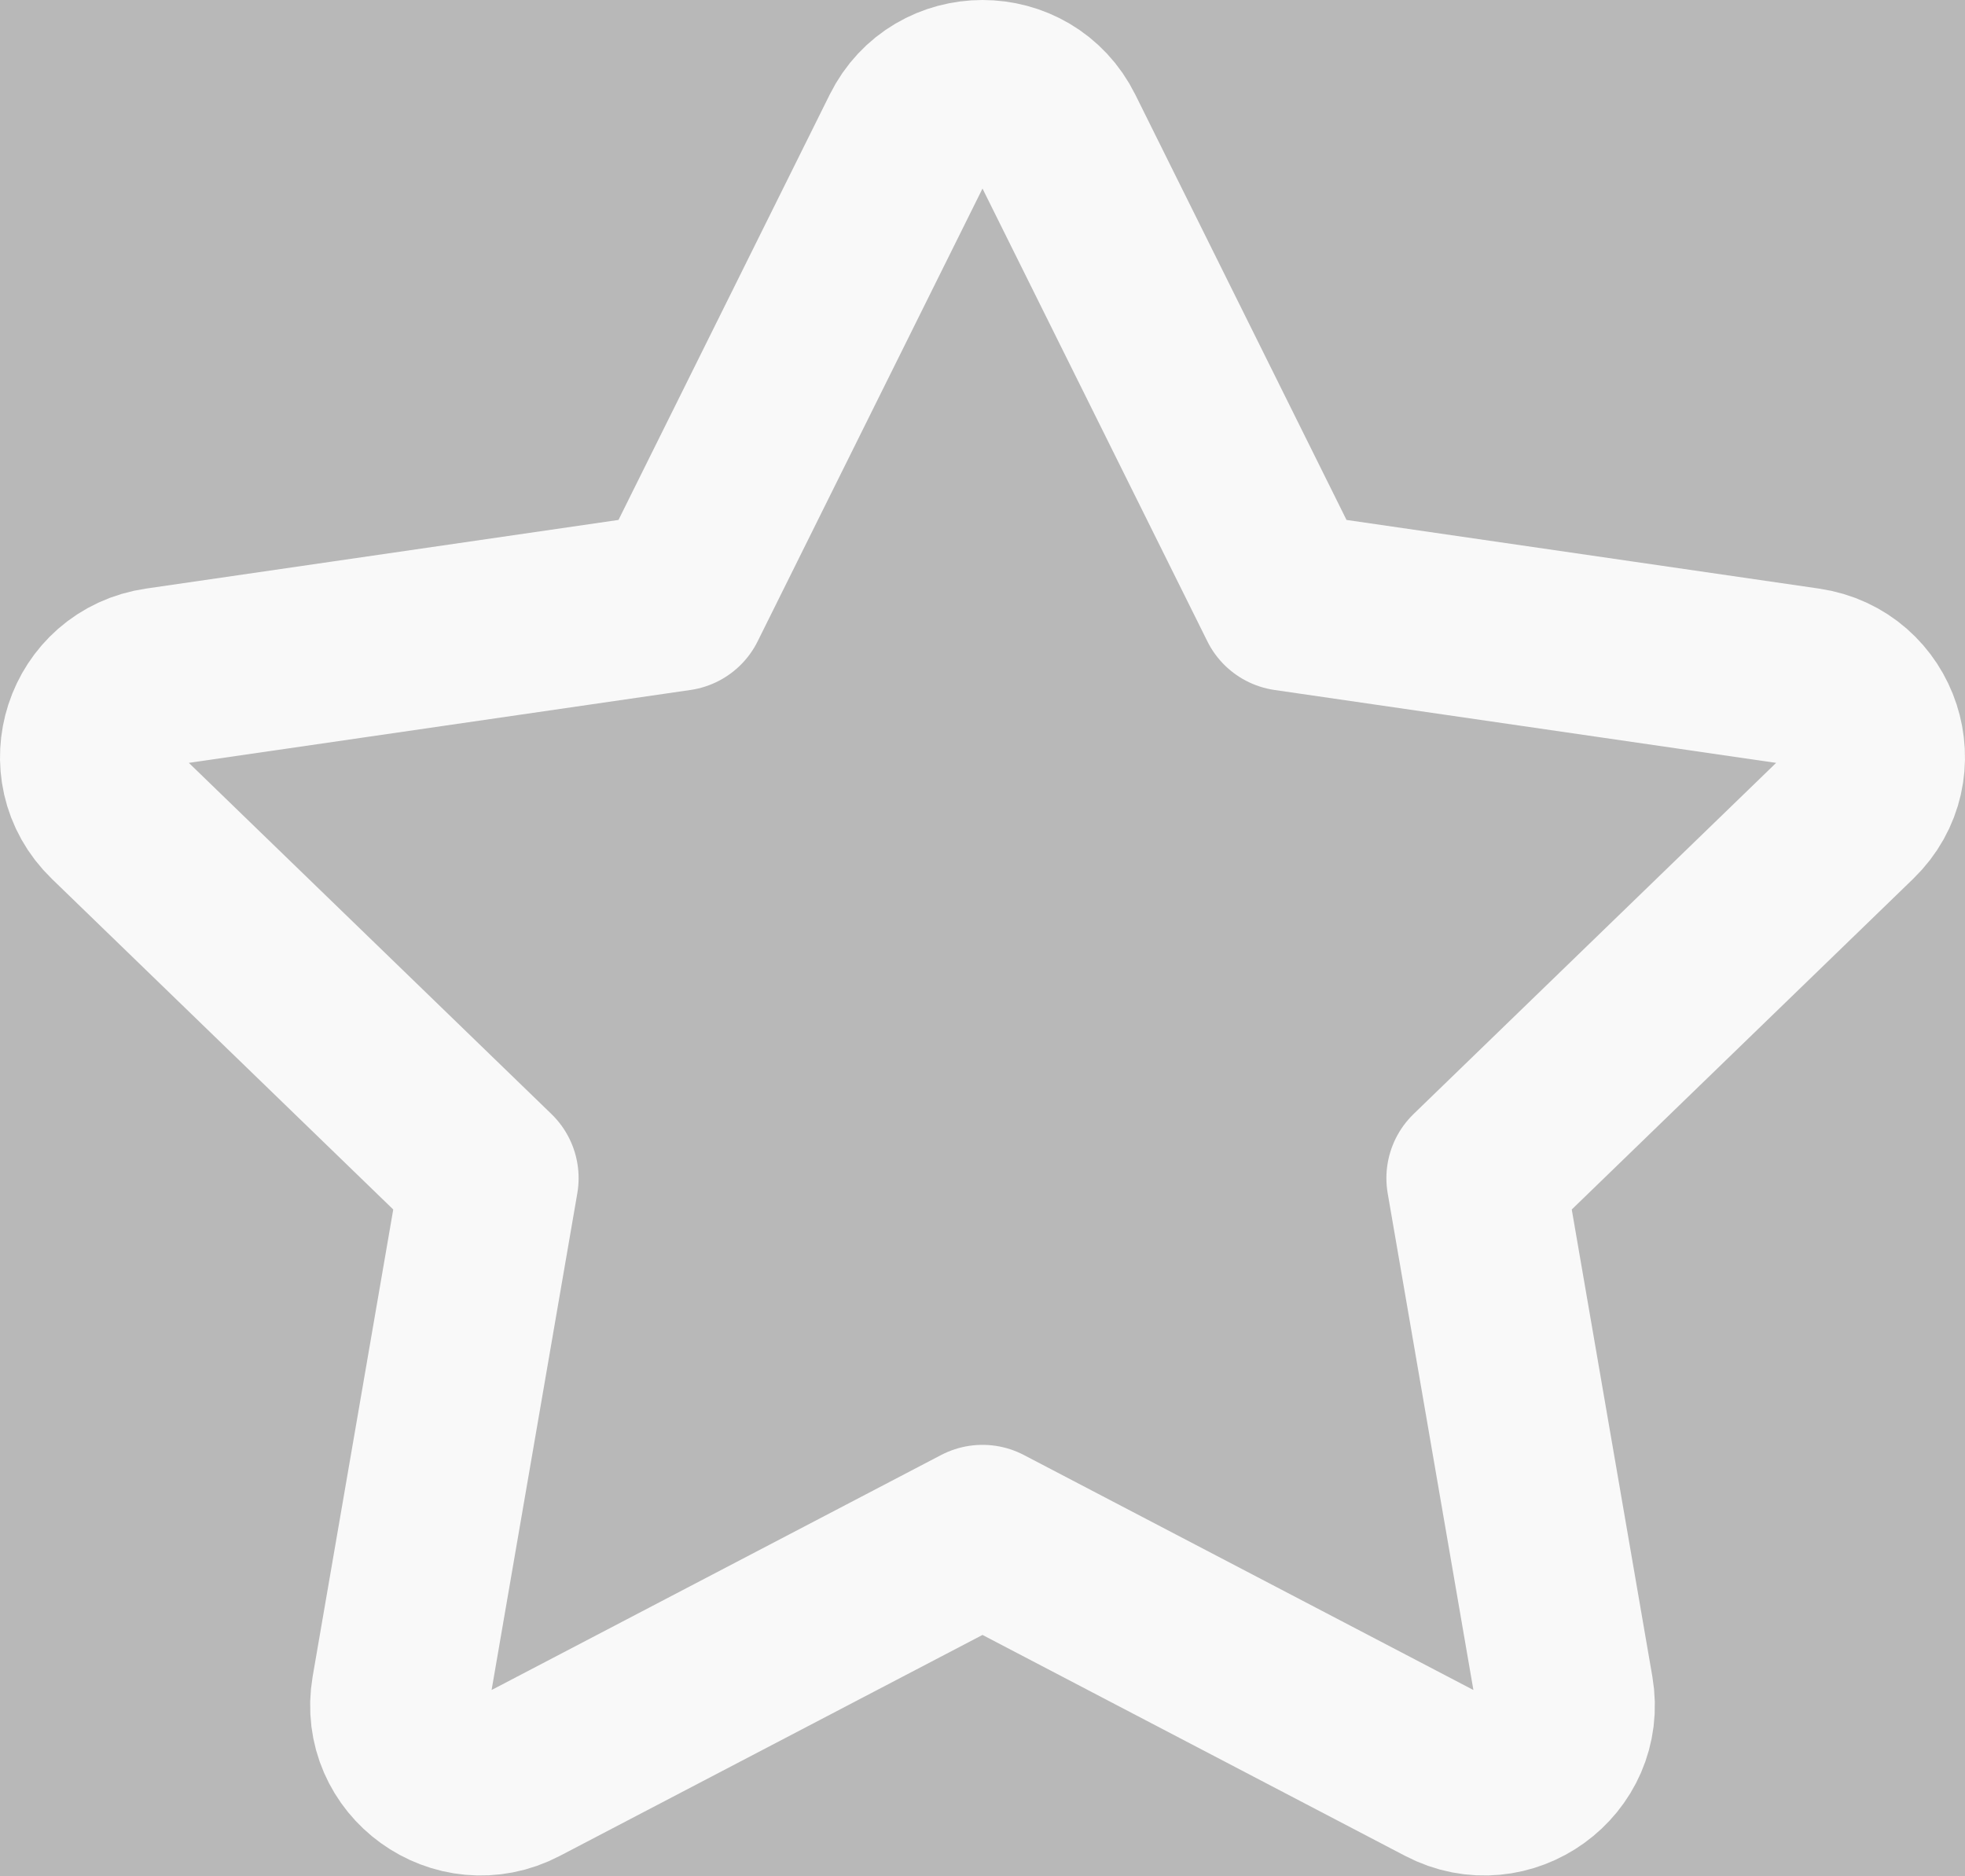
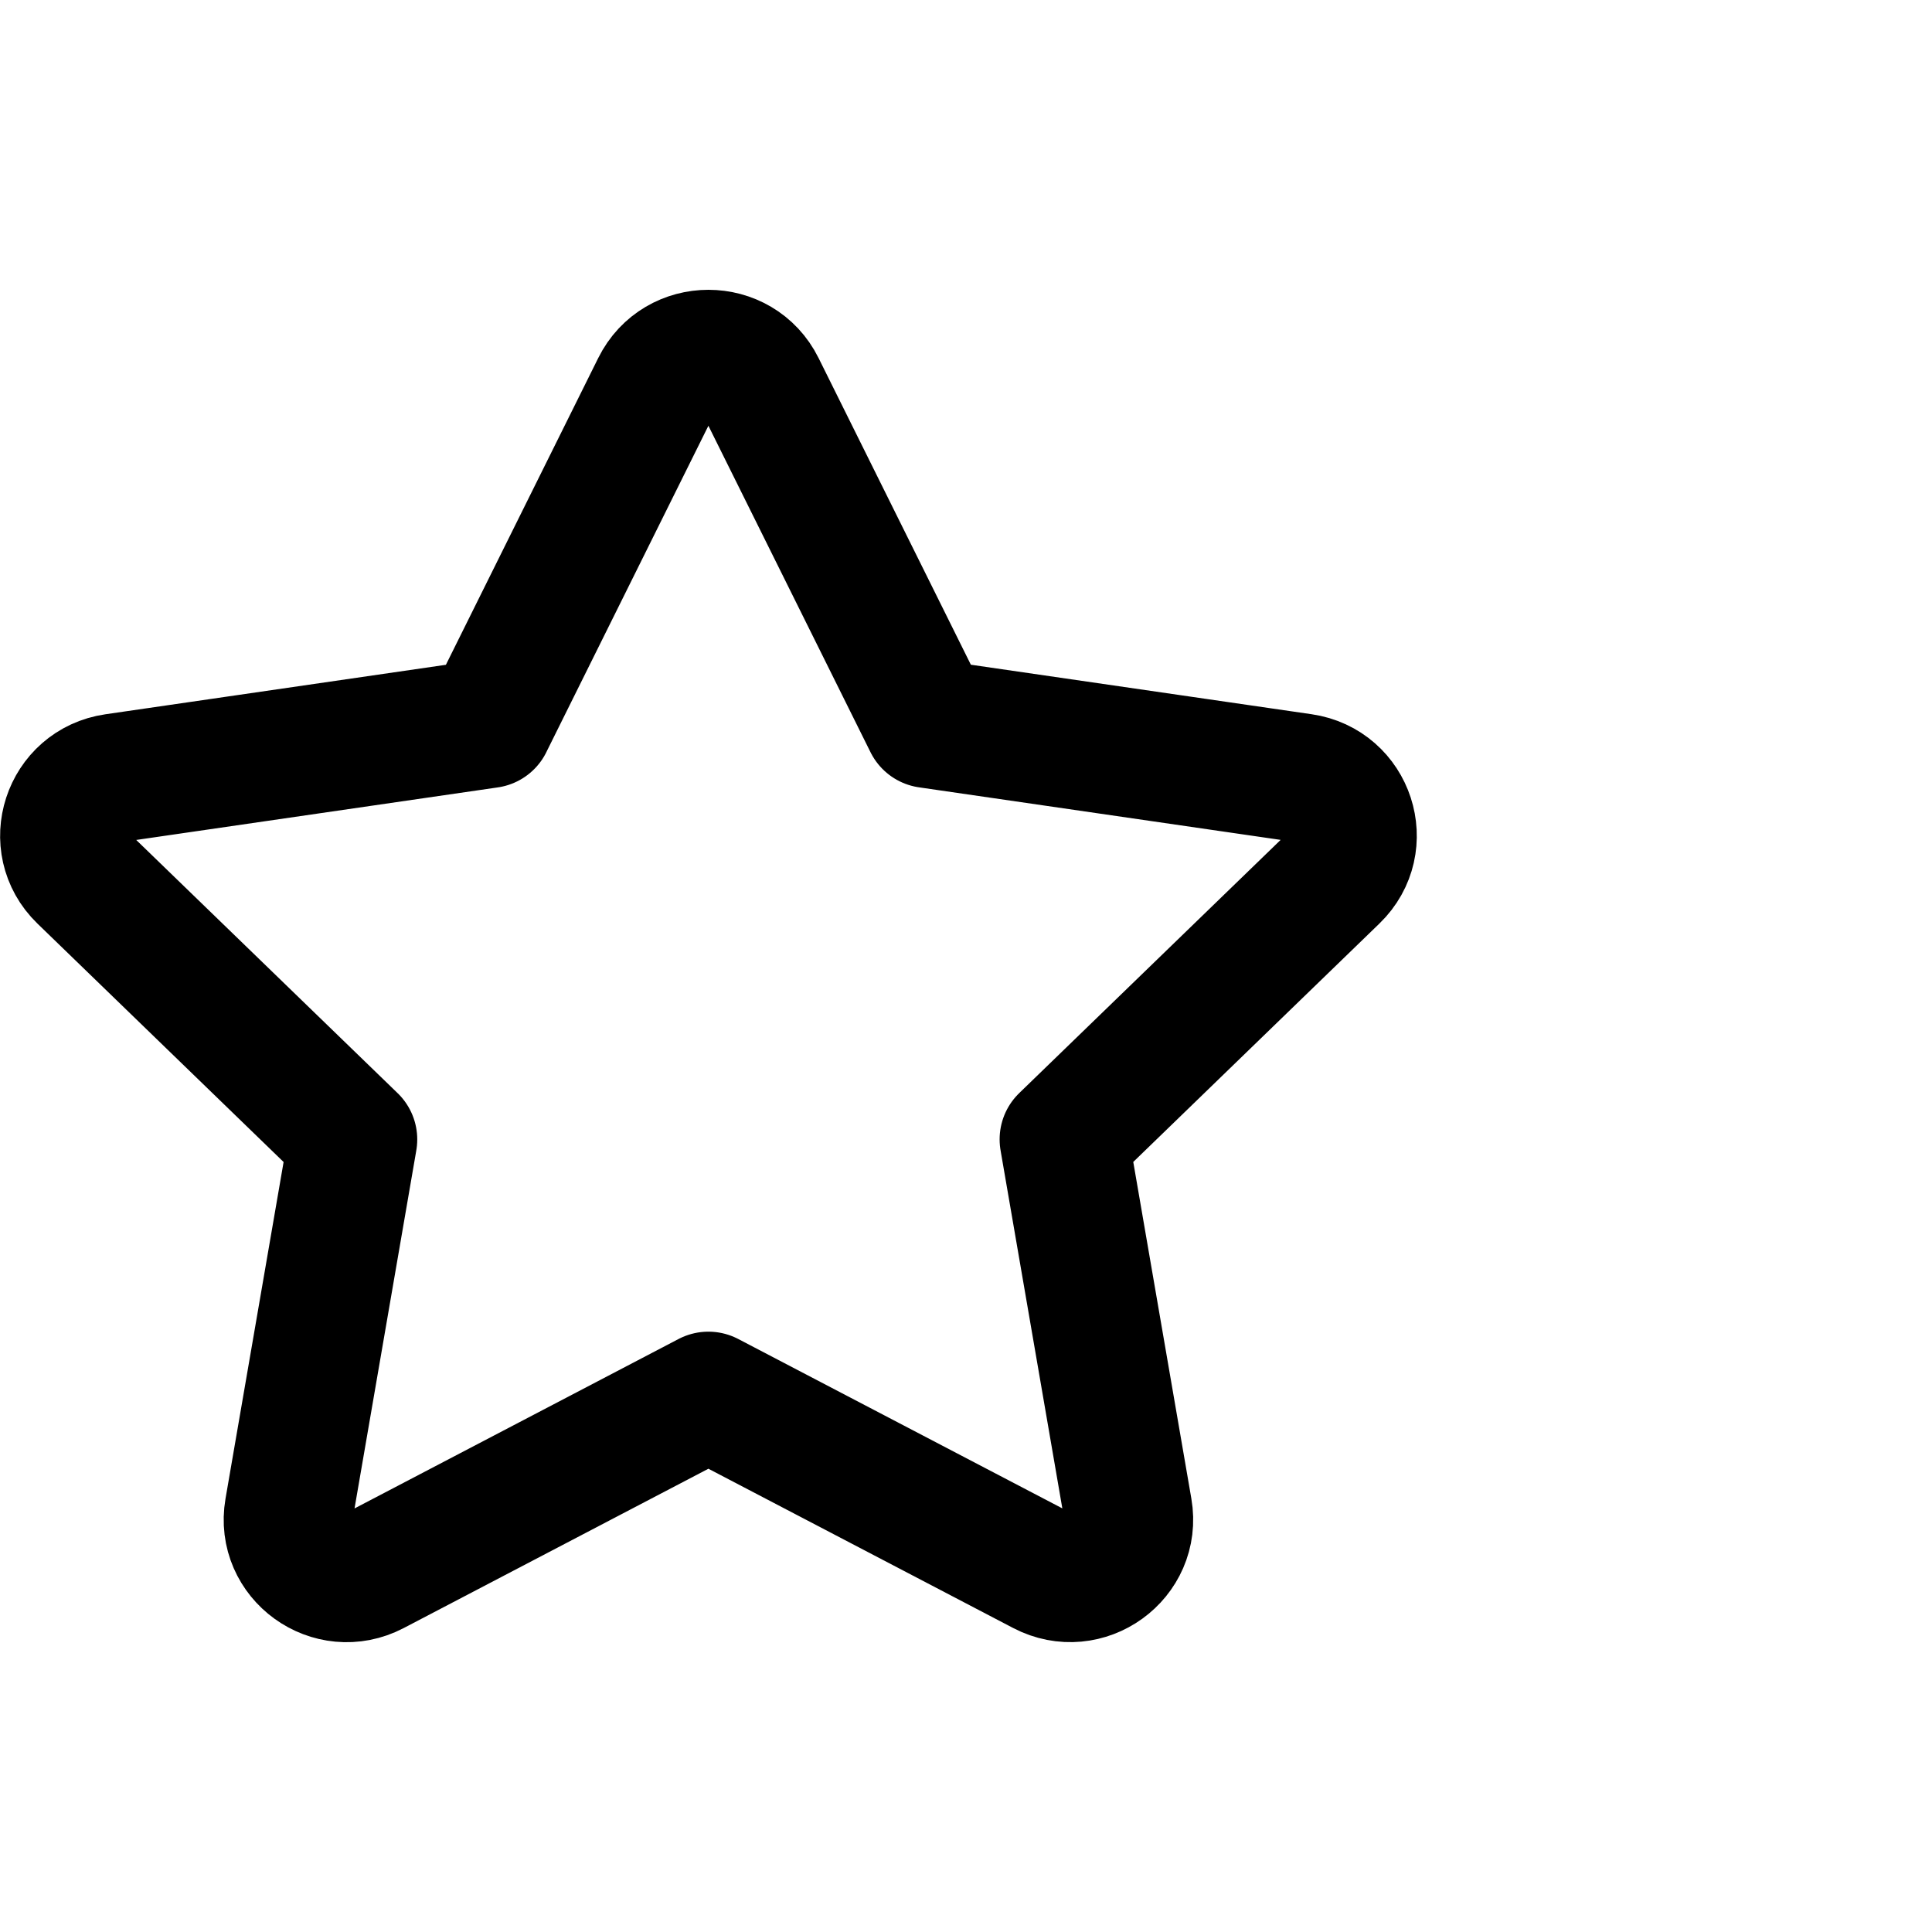
- <svg xmlns="http://www.w3.org/2000/svg" width="22" height="21" viewBox="0 0 22 21" fill="none">
-   <rect width="22" height="21" fill="#1E1E1E" />
-   <g id="Ui kit">
-     <rect width="2038" height="4841" transform="translate(-170 -36)" fill="#B8B8B8" />
-     <g id="Ð¸Ð·Ð±ÑÐ°Ð½Ð½Ð¾Ðµ">
-       <g id="ð¦ icon &quot;star outline&quot;">
-         <path id="Vector" d="M7.587 6.736L10.185 1.504C10.518 0.832 11.482 0.832 11.815 1.504L14.413 6.736L20.221 7.58C20.967 7.688 21.264 8.599 20.724 9.122L16.522 13.192L17.514 18.941C17.641 19.68 16.861 20.243 16.195 19.894L11 17.178L5.805 19.894C5.139 20.243 4.359 19.68 4.486 18.941L5.478 13.192L1.276 9.122C0.736 8.599 1.033 7.688 1.779 7.58L7.587 6.736Z" stroke="#F9F9F9" stroke-width="2" stroke-linecap="round" stroke-linejoin="round" />
-       </g>
-     </g>
+ <svg xmlns="http://www.w3.org/2000/svg" viewBox="0 0 30 30" fill="none" role="img" aria-hidden="true" focusable="false">
+   <g transform="translate(0 4.5)" stroke="currentColor" stroke-width="2" stroke-linecap="round" stroke-linejoin="round">
+     <path vector-effect="non-scaling-stroke" d="M7.587 6.736L10.185 1.504c.333-.672 1.297-.672 1.63 0l2.598 5.232 5.809.844c.745.108 1.042 1.019.502 1.542l-4.202 4.07.992 5.749c.127.738-.652 1.301-1.319.952L11 17.178l-5.194 2.716c-.667.349-1.446-.214-1.319-.952l.992-5.749-4.202-4.07c-.539-.523-.242-1.434.503-1.542l5.807-.844Z" />
  </g>
</svg>
